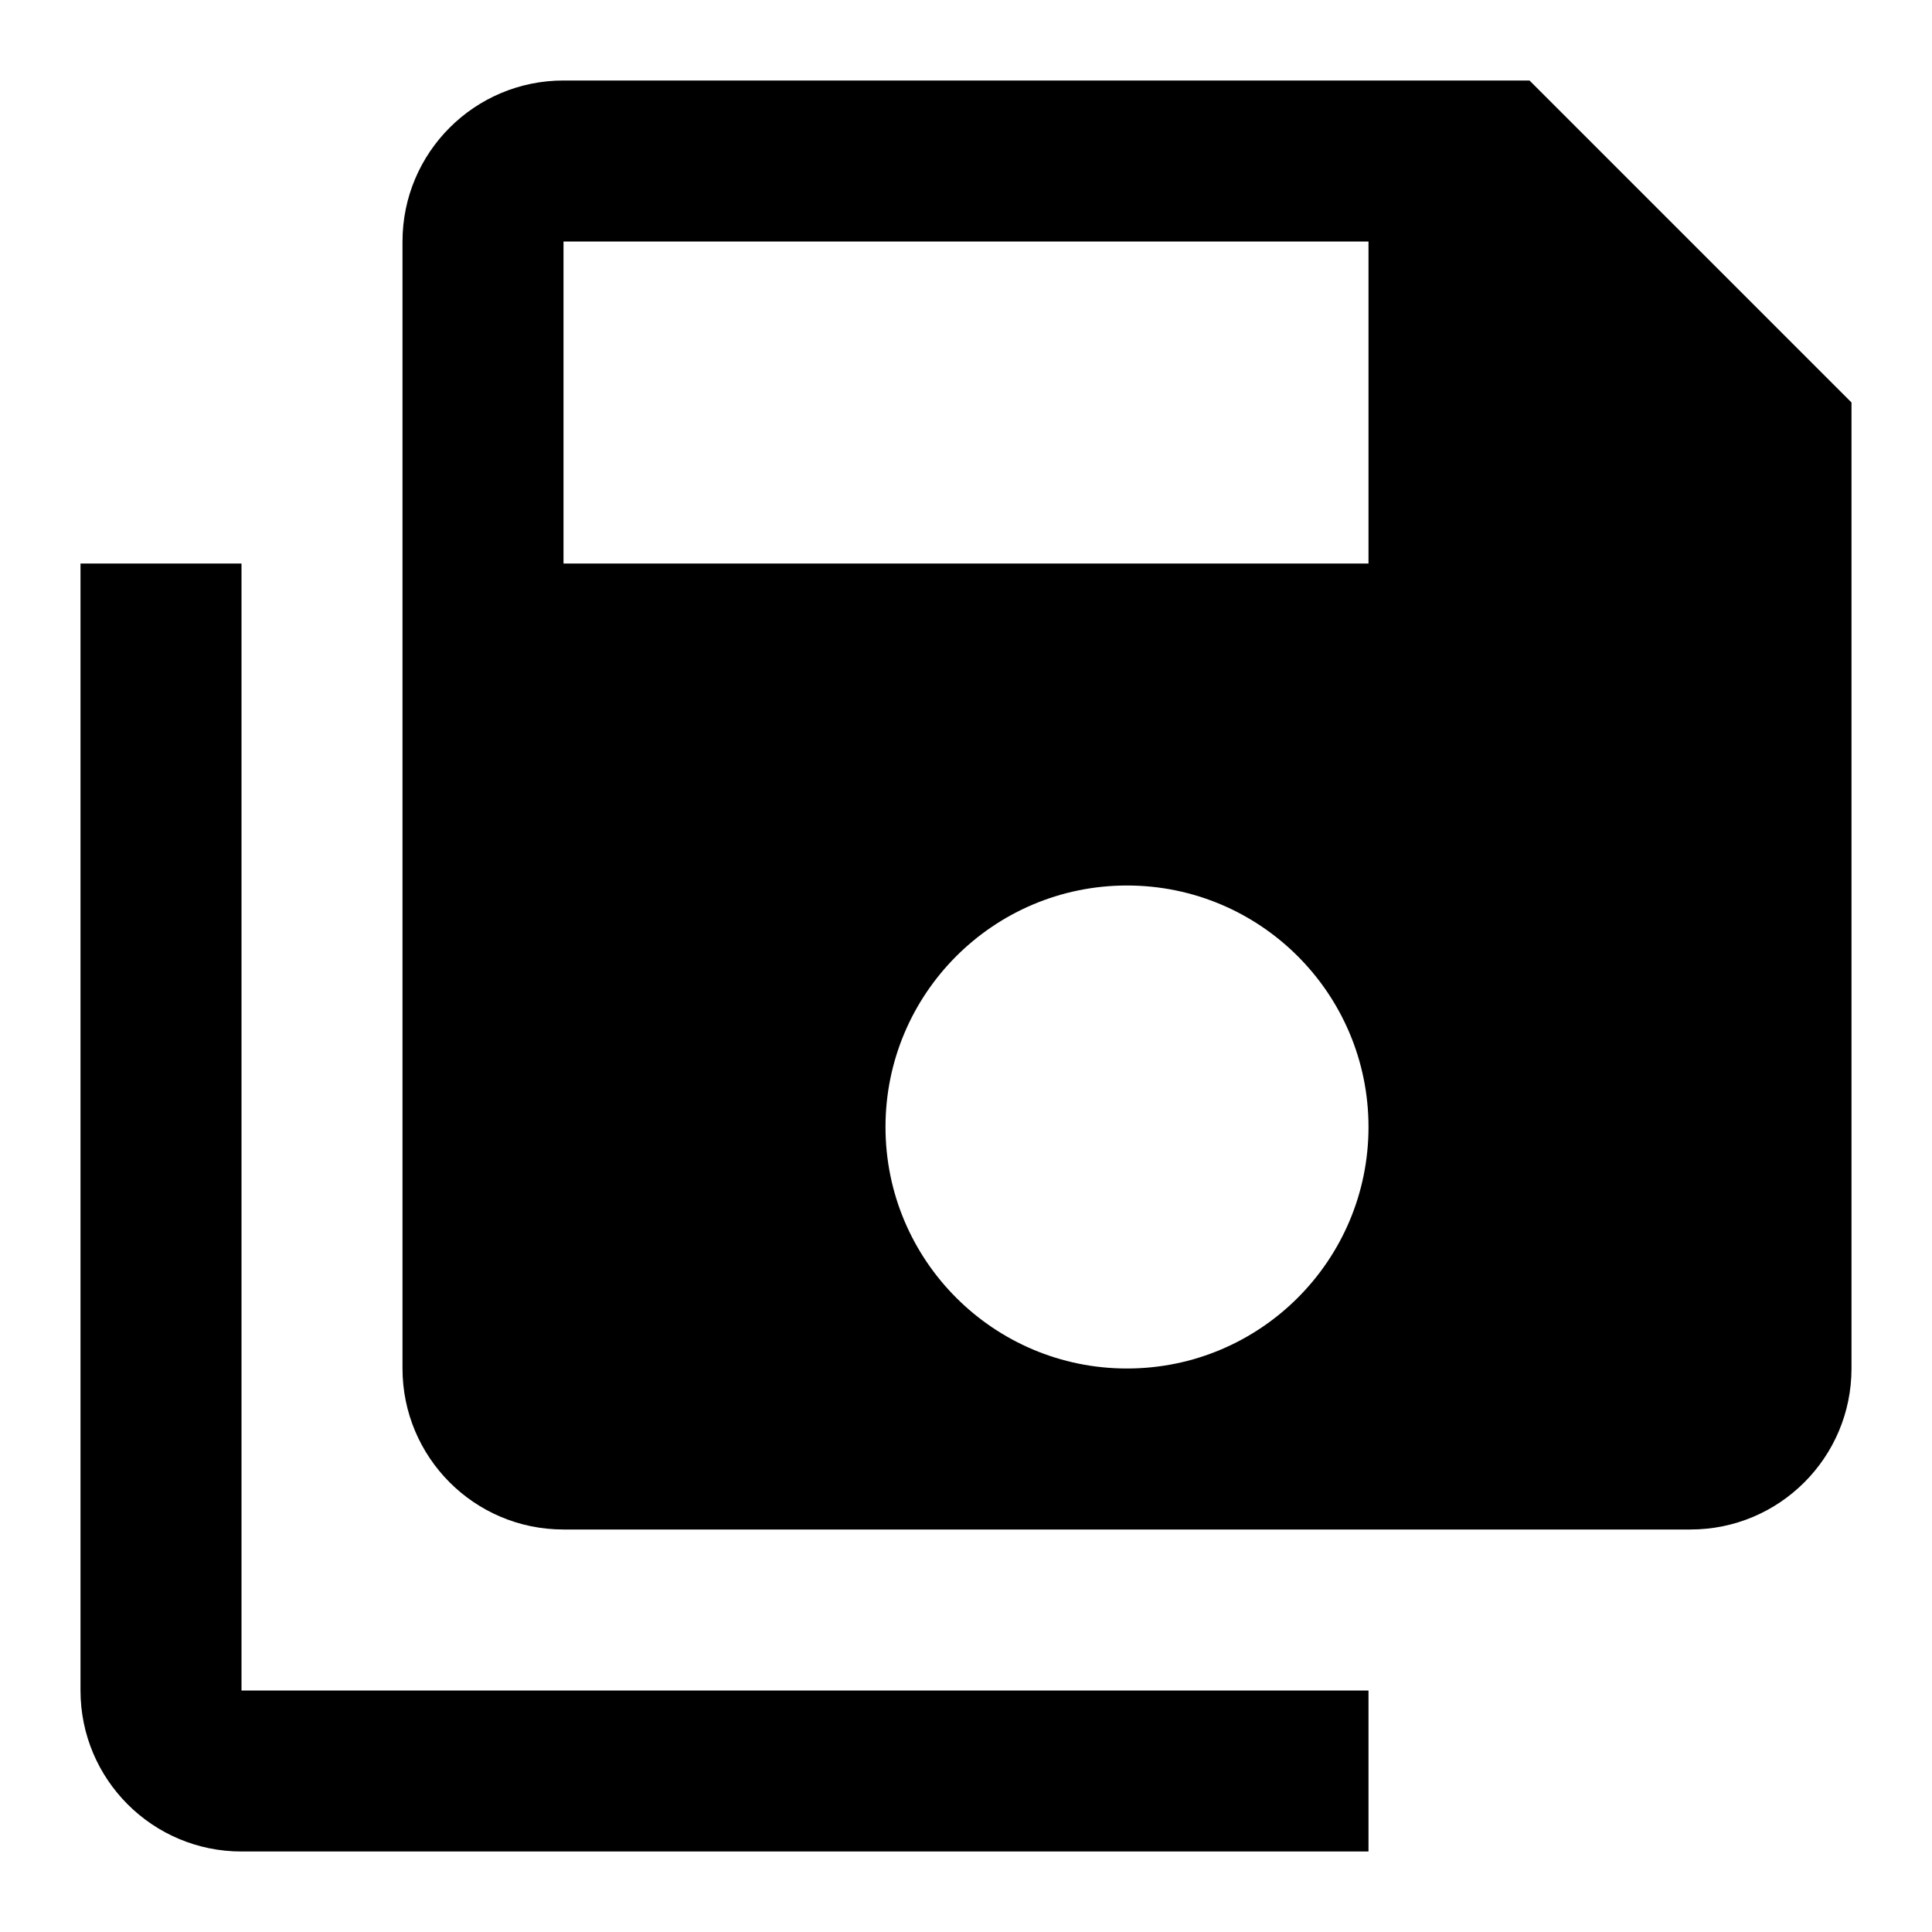
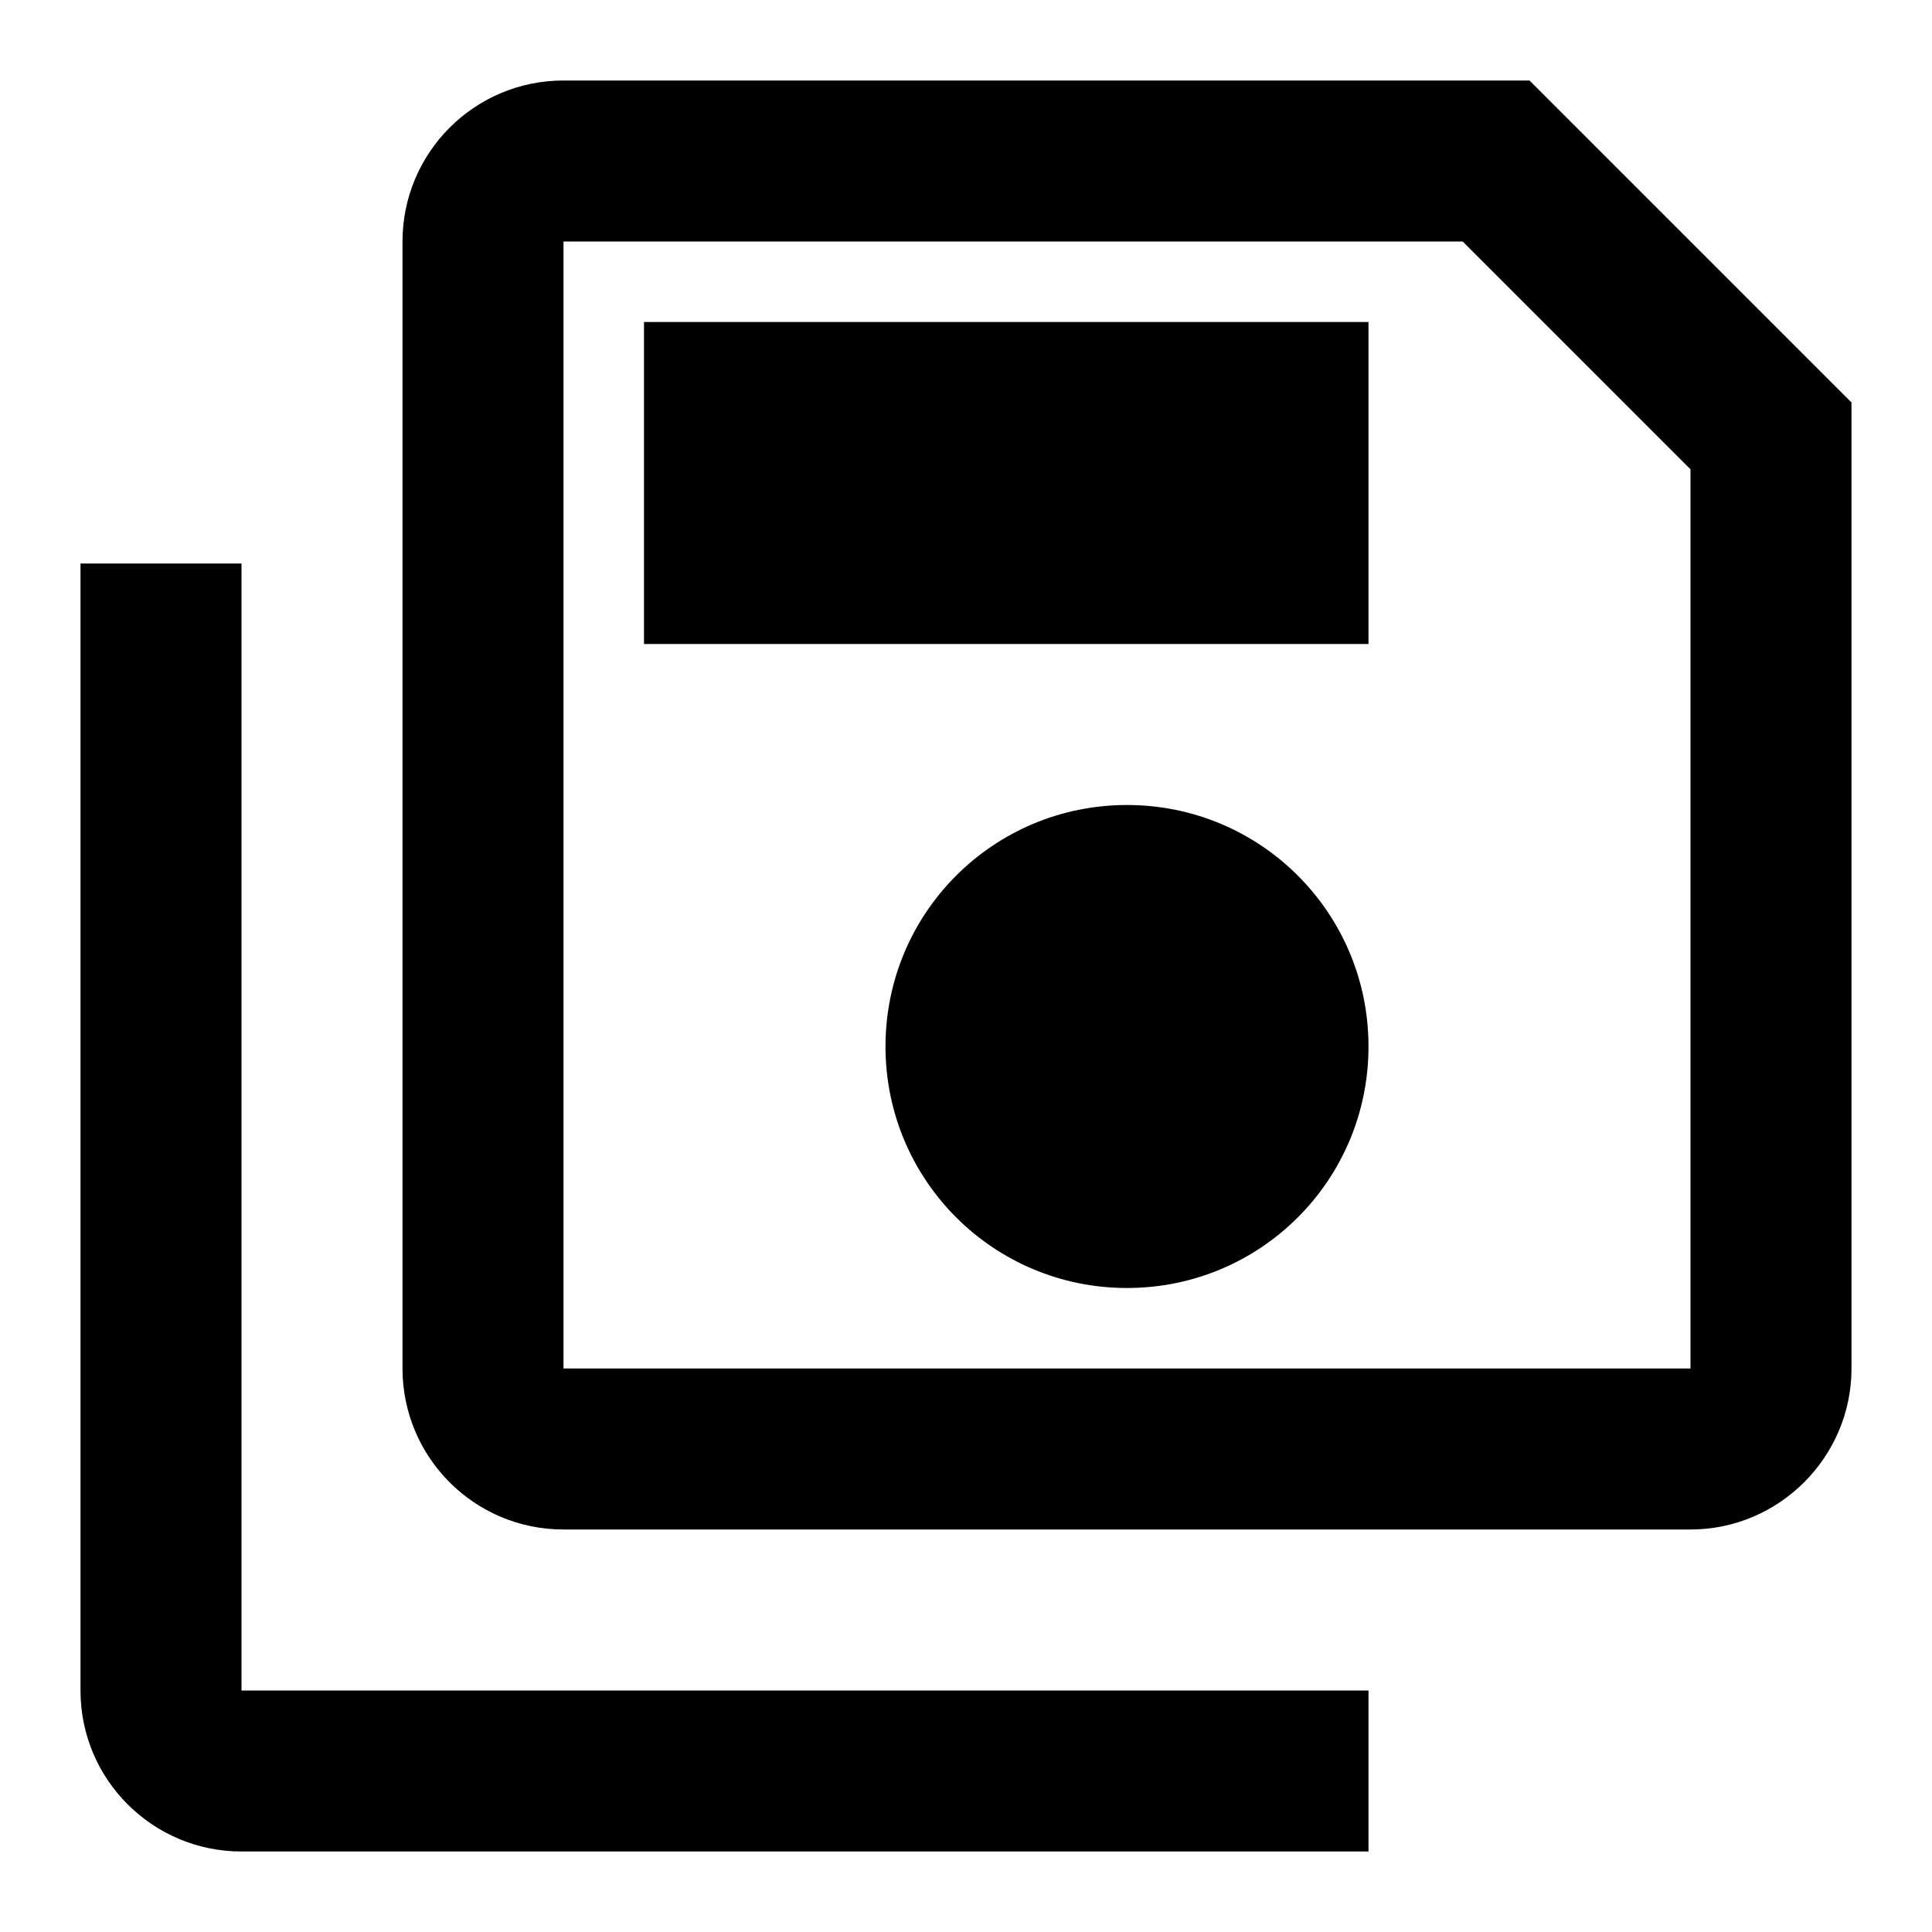
<svg xmlns="http://www.w3.org/2000/svg" version="1.1" width="24" height="24" viewBox="0 0 24 24">
-   <path d="M17,7V3H7V7H17M14,17A3,3 0 0,0 17,14A3,3 0 0,0 14,11A3,3 0 0,0 11,14A3,3 0 0,0 14,17M19,1L23,5V17A2,2 0 0,1 21,19H7C5.89,19 5,18.1 5,17V3A2,2 0 0,1 7,1H19M1,7H3V21H17V23H3A2,2 0 0,1 1,21V7Z" />
+   <path d="M1 7H3V21H17V23H3C1.9 23 1 22.11 1 21V7M19 1H7C5.89 1 5 1.9 5 3V17C5 18.1 5.89 19 7 19H21C22.1 19 23 18.1 23 17V5L19 1M21 17H7V3H18.17L21 5.83V17M14 10C12.34 10 11 11.34 11 13S12.34 16 14 16 17 14.66 17 13 15.66 10 14 10M8 4H17V8H8V4Z" />
</svg>
